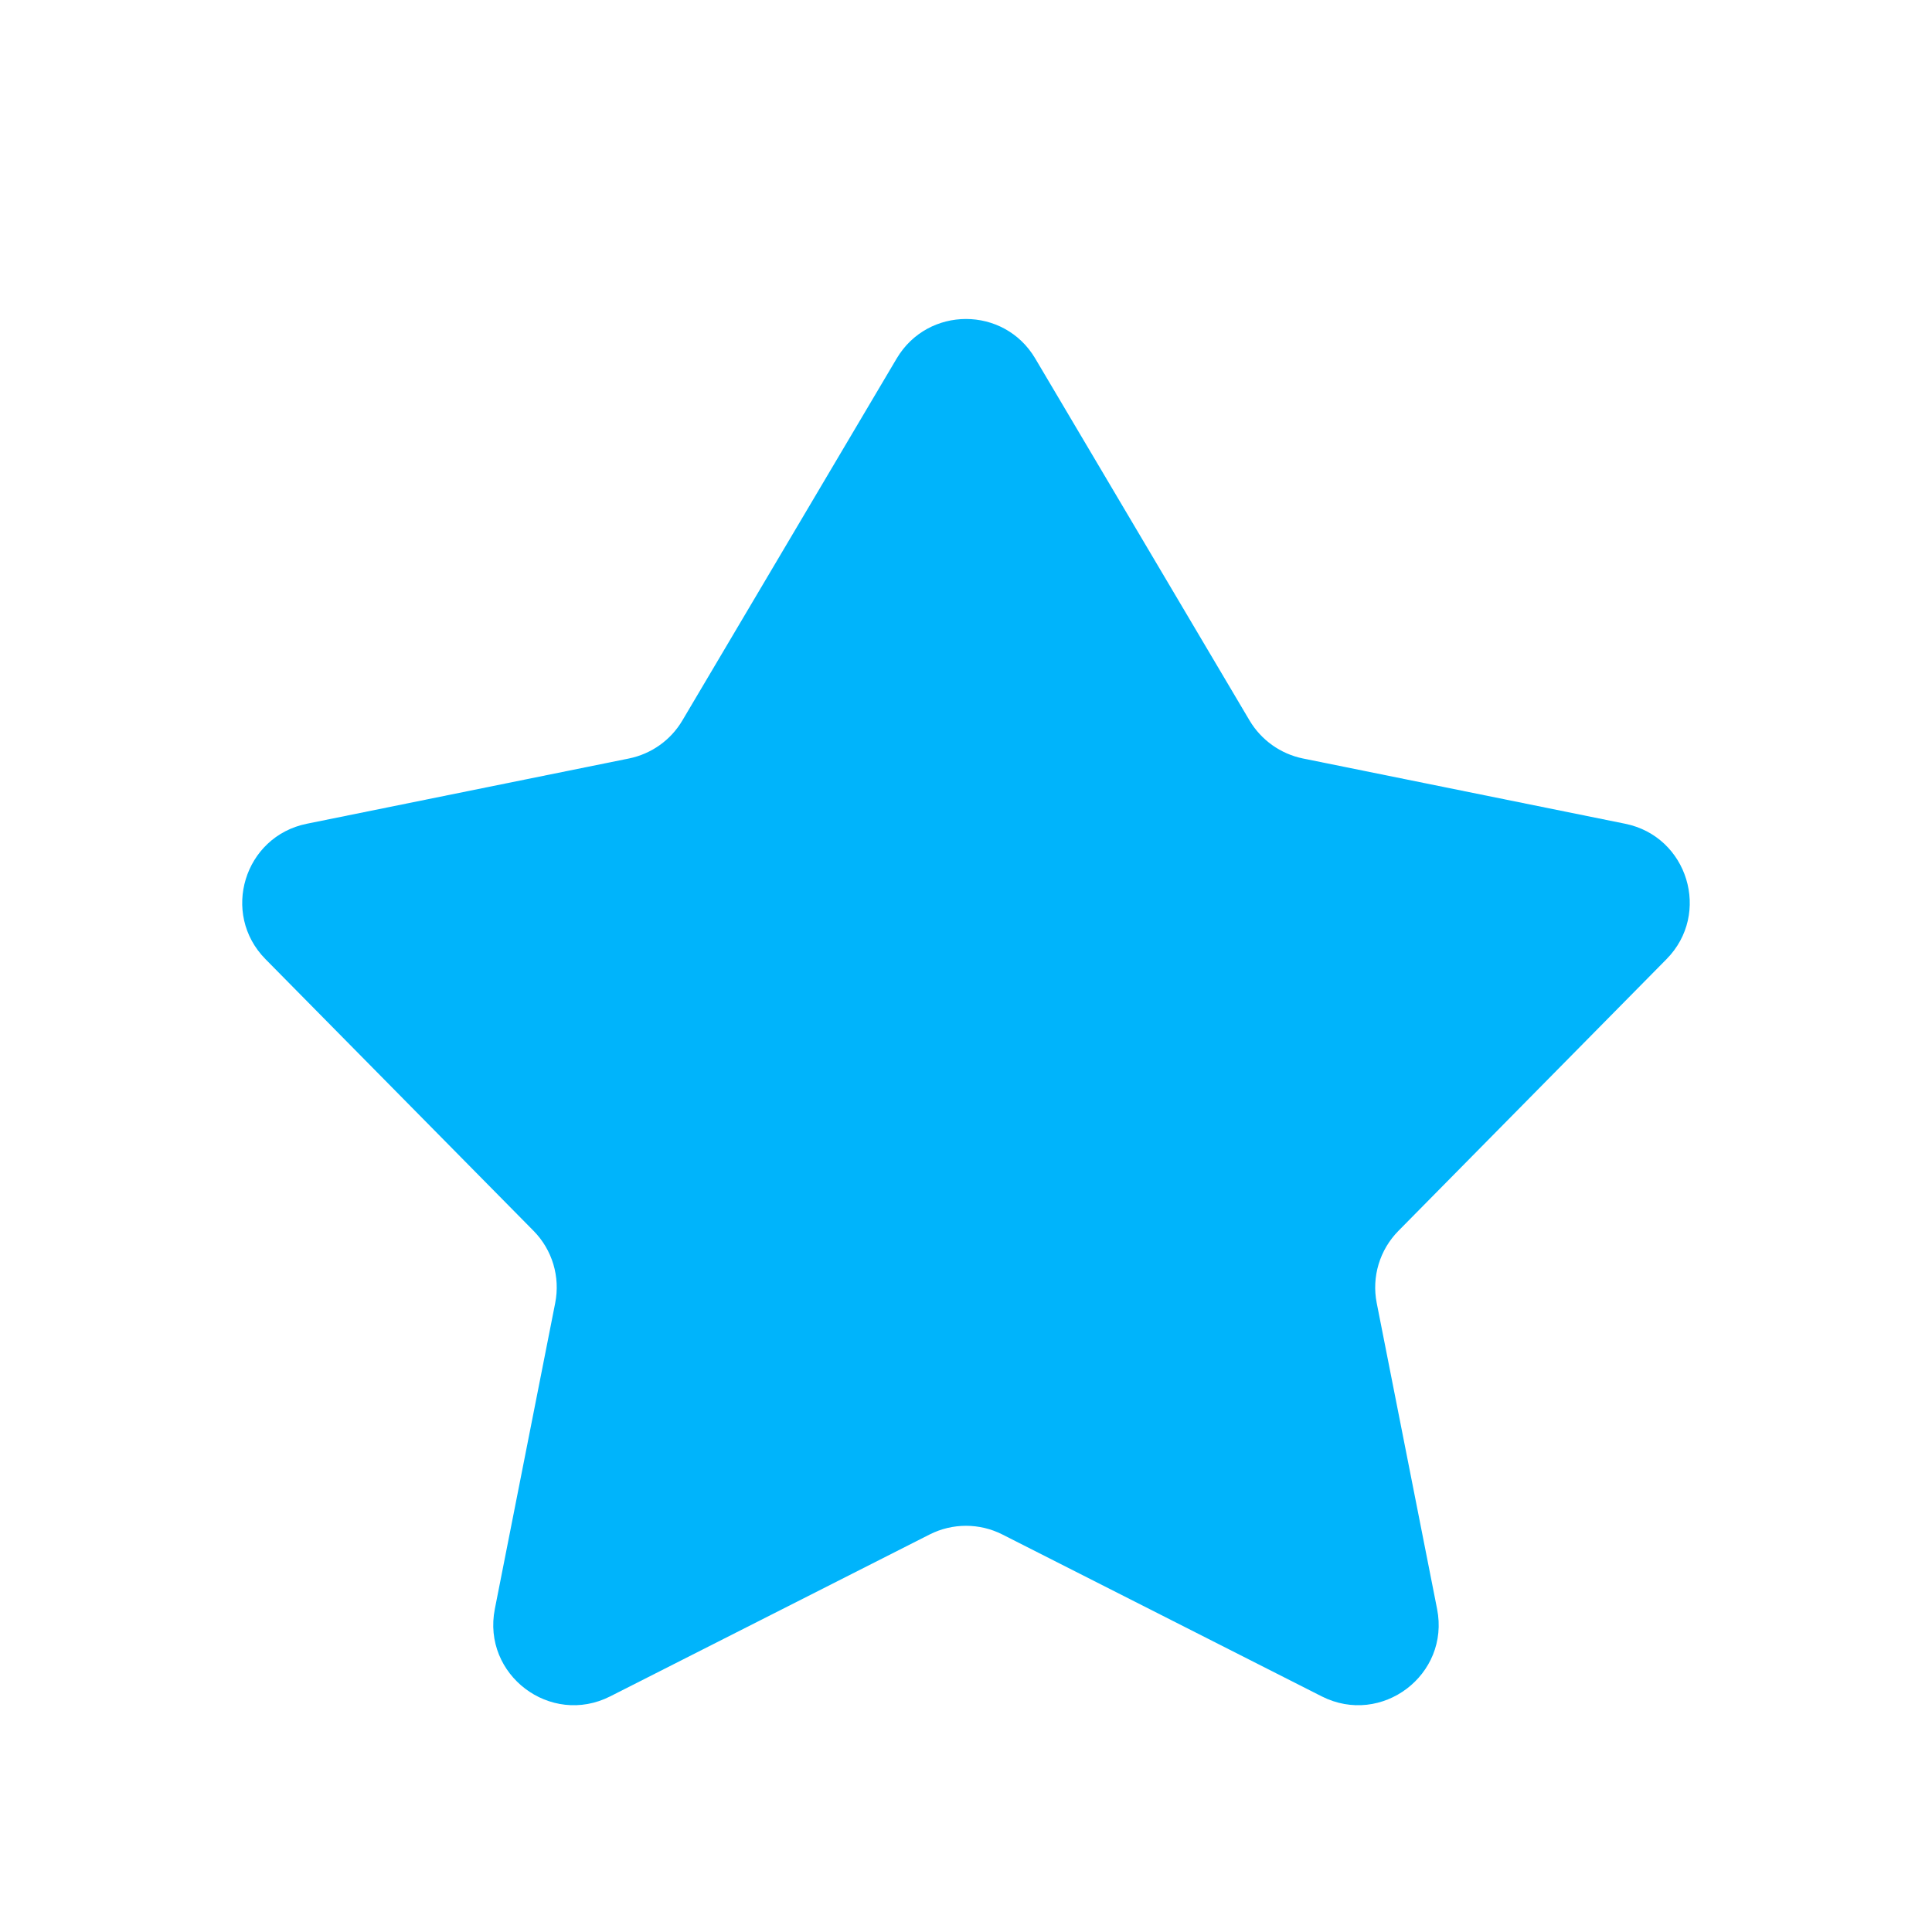
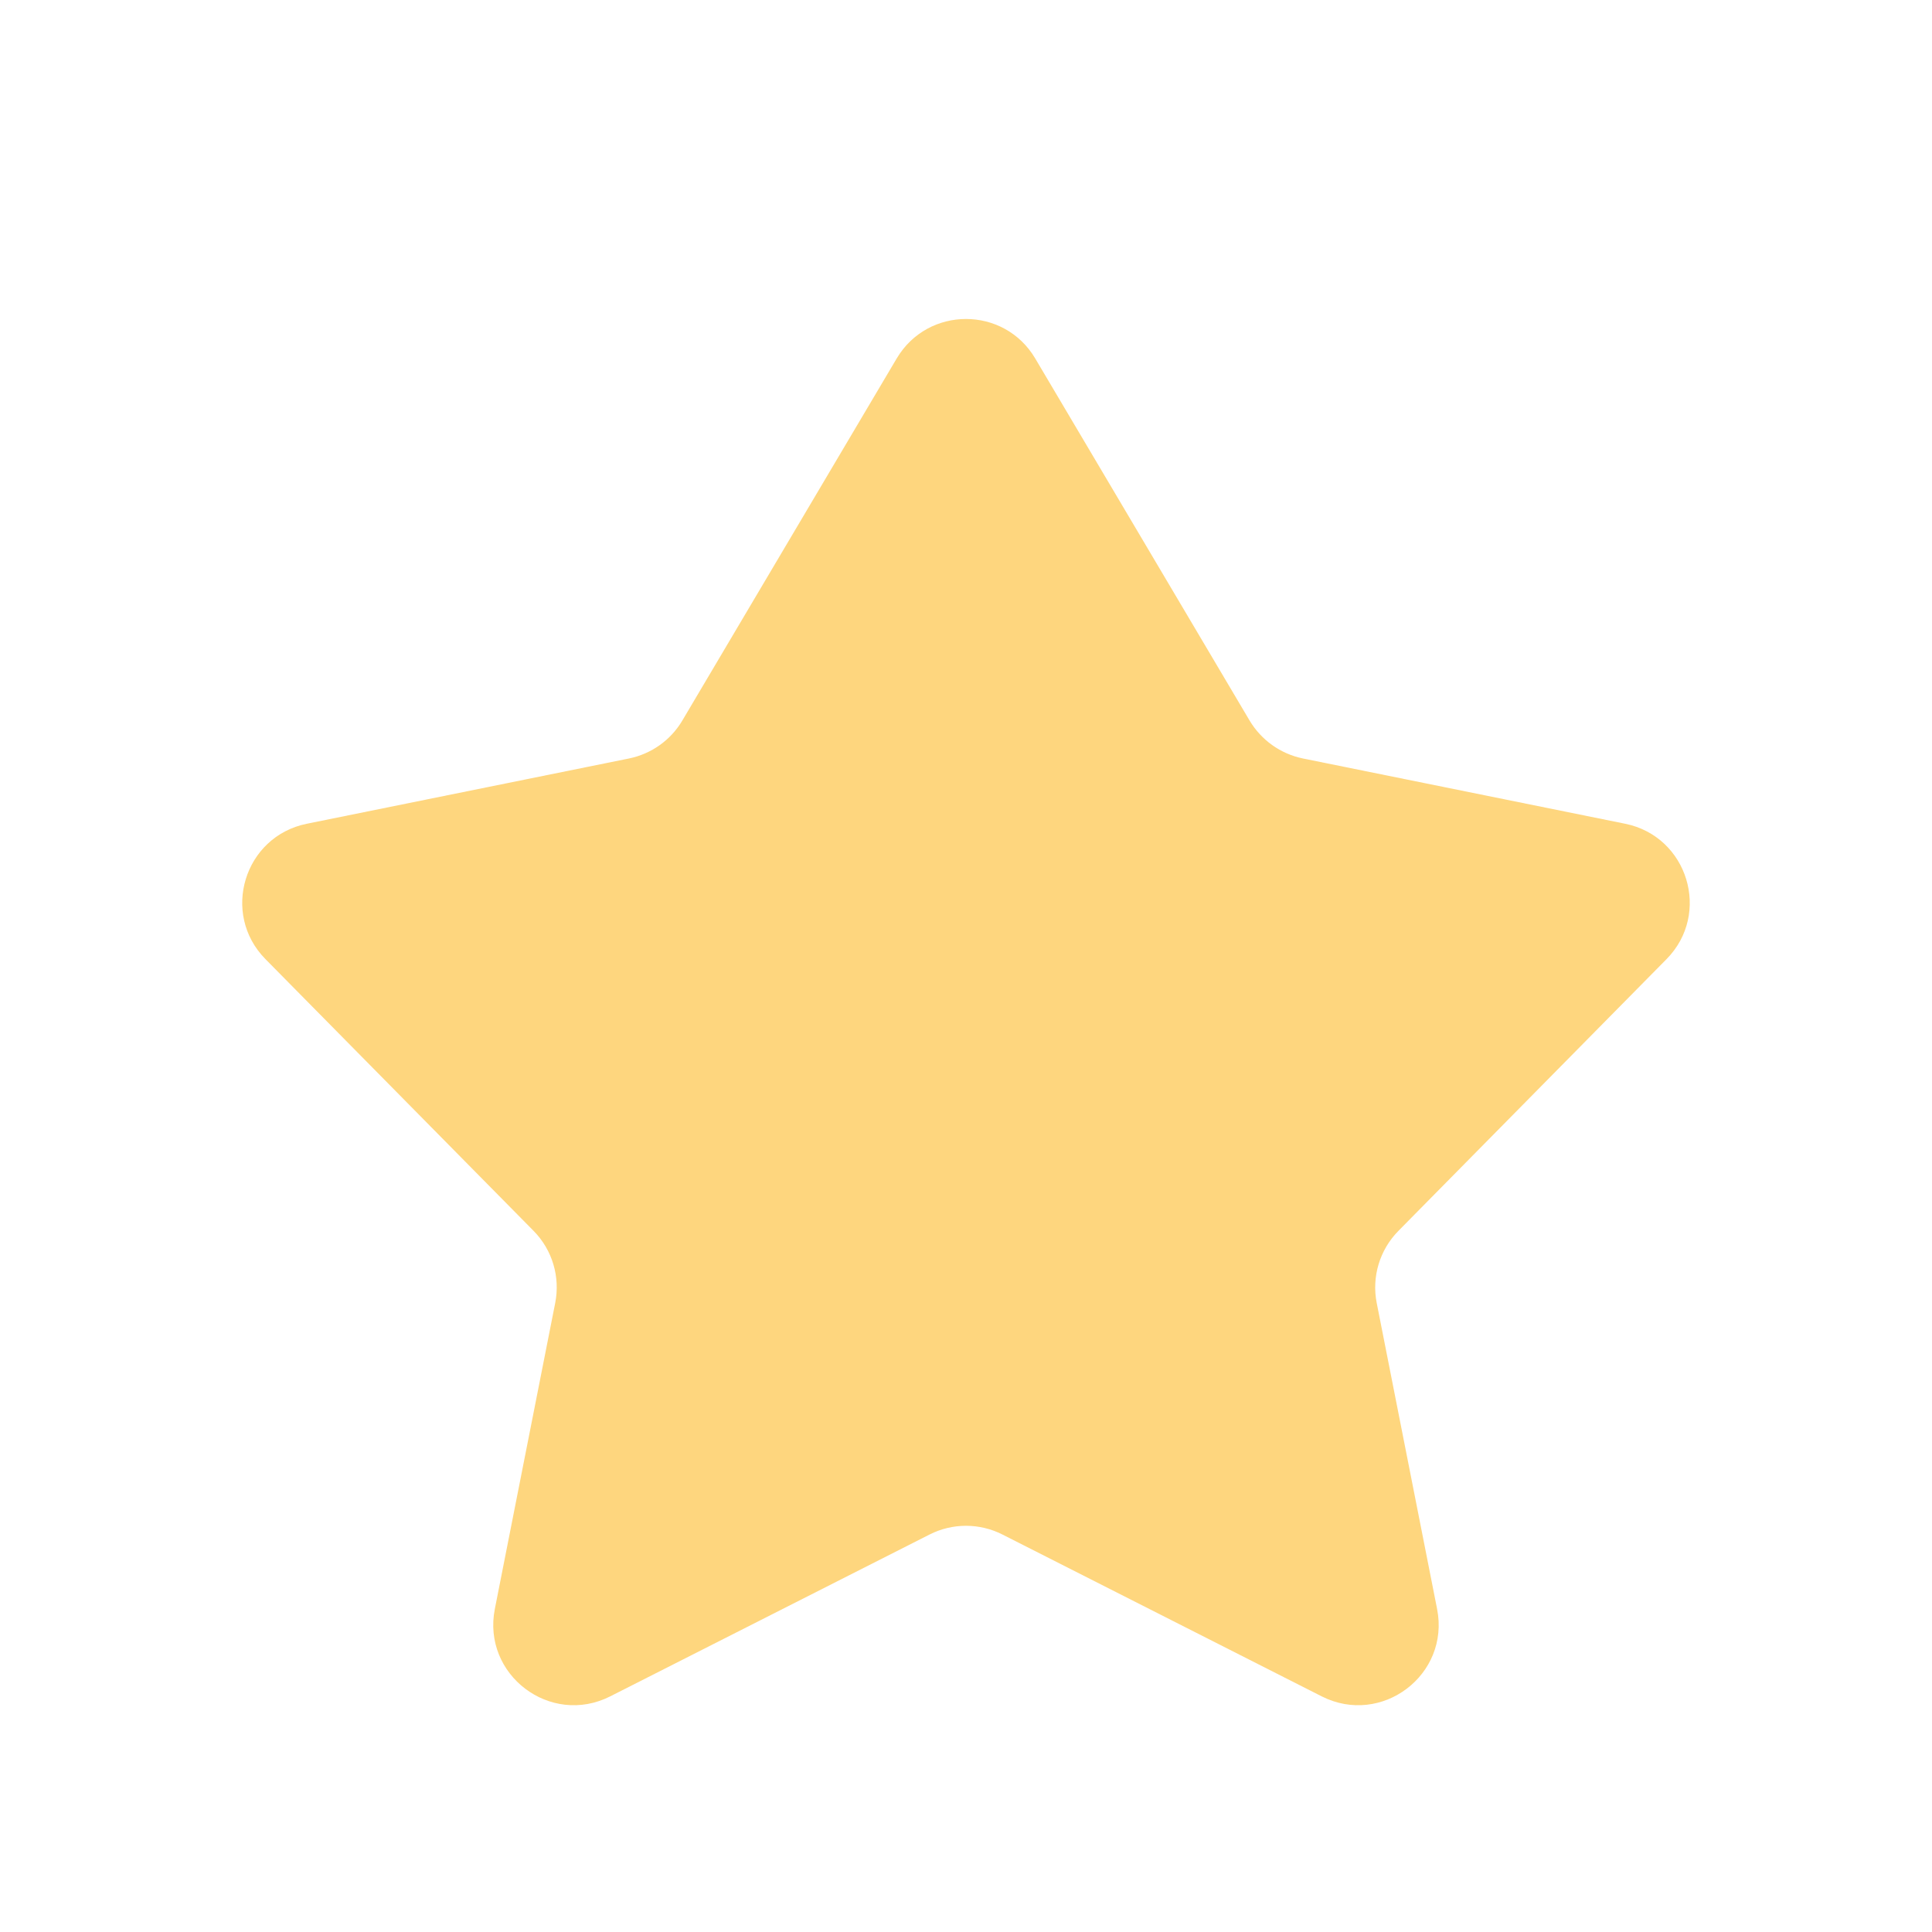
<svg xmlns="http://www.w3.org/2000/svg" width="24" height="24" viewBox="0 0 24 24" fill="none">
-   <path d="M3.811 10.233L7.814 9.422C8.092 9.365 8.332 9.194 8.476 8.951L11.139 4.453C11.527 3.799 12.473 3.799 12.86 4.453L15.523 8.951C15.668 9.194 15.908 9.365 16.185 9.422L20.189 10.233C20.967 10.391 21.26 11.35 20.702 11.915L17.372 15.29C17.139 15.526 17.038 15.861 17.102 16.186L17.852 19.987C18.014 20.805 17.163 21.449 16.419 21.073L12.452 19.062C12.168 18.918 11.832 18.918 11.548 19.062L7.58 21.073C6.837 21.449 5.986 20.805 6.147 19.987L6.897 16.186C6.961 15.861 6.861 15.526 6.628 15.29L3.298 11.915C2.74 11.35 3.032 10.391 3.811 10.233Z" fill="#00B4FB" />
+   <path d="M3.811 10.233L7.814 9.422C8.092 9.365 8.332 9.194 8.476 8.951L11.139 4.453C11.527 3.799 12.473 3.799 12.86 4.453L15.523 8.951C15.668 9.194 15.908 9.365 16.185 9.422L20.189 10.233C20.967 10.391 21.26 11.35 20.702 11.915L17.372 15.29C17.139 15.526 17.038 15.861 17.102 16.186L17.852 19.987C18.014 20.805 17.163 21.449 16.419 21.073L12.452 19.062C12.168 18.918 11.832 18.918 11.548 19.062L7.58 21.073C6.837 21.449 5.986 20.805 6.147 19.987L6.897 16.186C6.961 15.861 6.861 15.526 6.628 15.29L3.298 11.915C2.74 11.35 3.032 10.391 3.811 10.233Z" fill="#FED67E" />
</svg>
